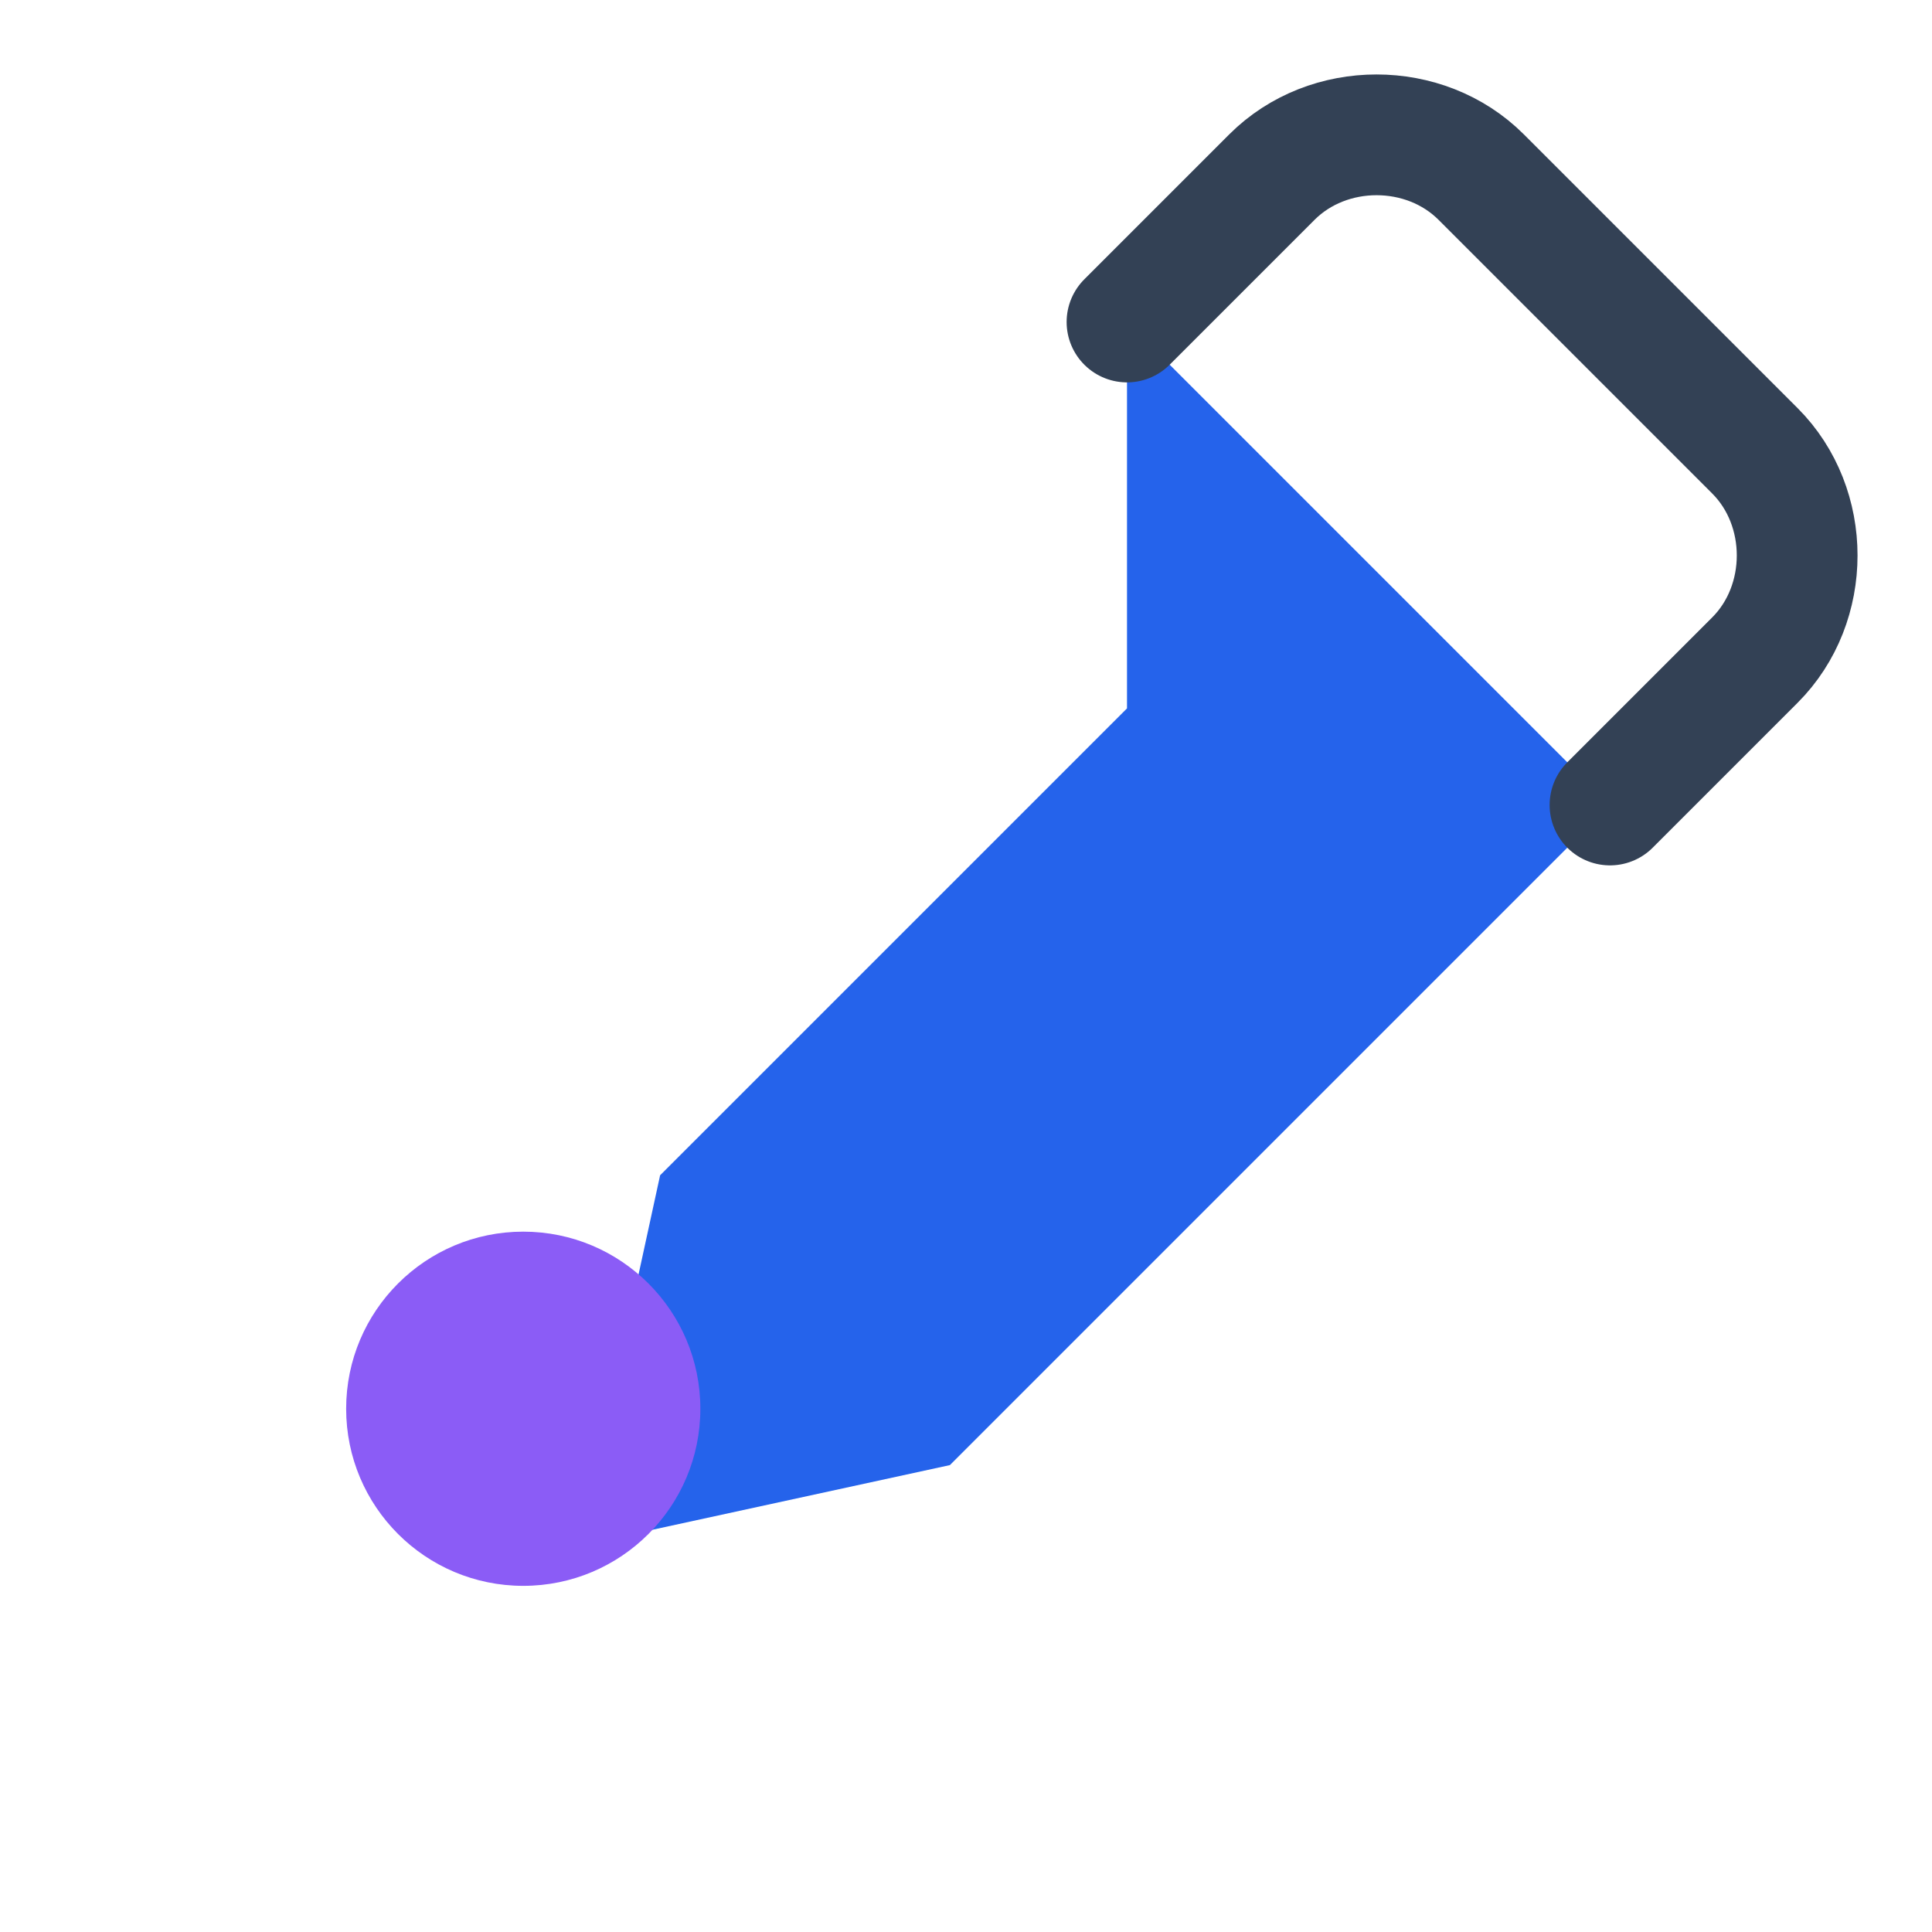
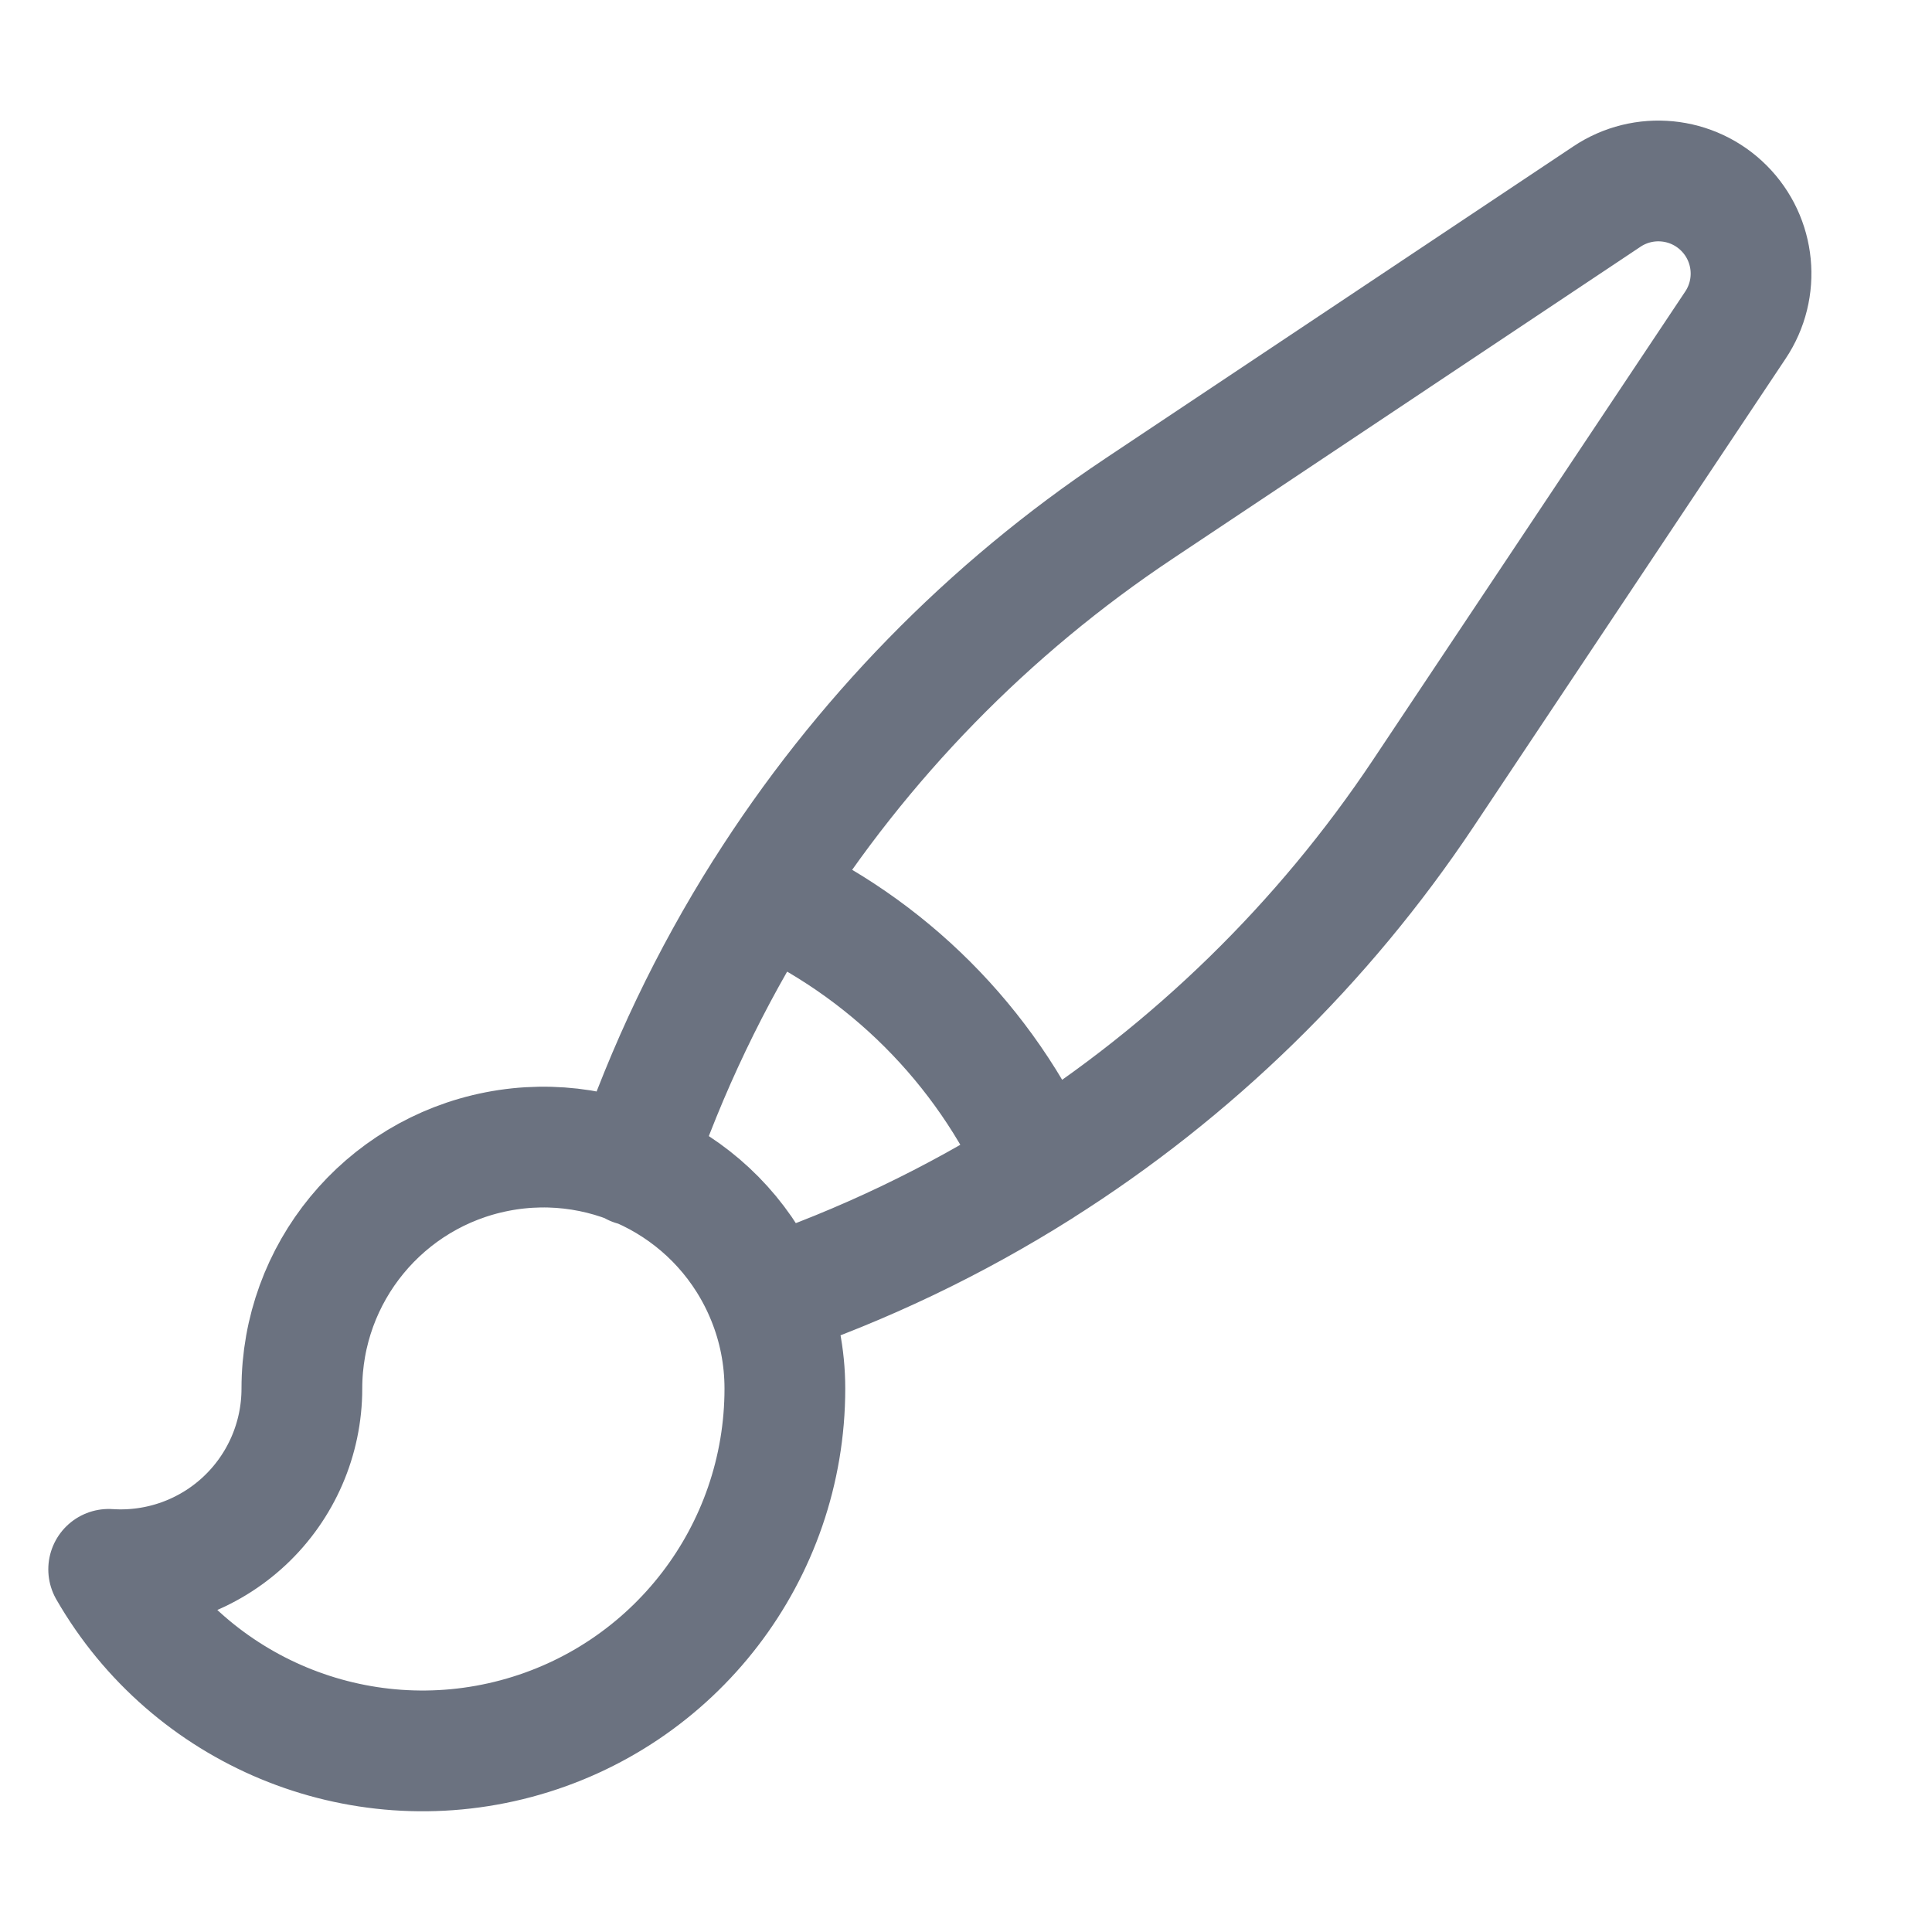
- <svg xmlns="http://www.w3.org/2000/svg" viewBox="0 0 24 24" fill="none">
-   <path d="M14 4L20 10L11.8 18.2L7.2 19.2L8.2 14.6L14 8.8V4Z" fill="#2563EB" />
-   <path d="M14 4L15.8 2.2C16.5 1.5 17.7 1.5 18.4 2.2L21.8 5.6C22.5 6.3 22.5 7.5 21.8 8.2L20 10" stroke="#334155" stroke-width="1.5" stroke-linecap="round" stroke-linejoin="round" />
-   <circle cx="6.5" cy="17.5" r="2.2" fill="#8B5CF6" />
+ <svg xmlns="http://www.w3.org/2000/svg" fill="none" viewBox="0 0 24 24" stroke-width="1.5" stroke="#6B7280" aria-hidden="true">
+   <path stroke-linecap="round" stroke-linejoin="round" d="M9.53 16.122a3 3 0 0 0-5.78 1.128 2.25 2.25 0 0 1-2.4 2.245 4.5 4.5 0 0 0 8.4-2.245c0-.399-.078-.78-.22-1.128Zm0 0a15.998 15.998 0 0 0 3.388-1.62m-5.043-.025a15.994 15.994 0 0 1 1.622-3.395m3.42 3.42a15.995 15.995 0 0 0 4.764-4.648l3.876-5.814a1.151 1.151 0 0 0-1.597-1.597L14.146 6.32a15.996 15.996 0 0 0-4.649 4.763m3.42 3.42a6.776 6.776 0 0 0-3.42-3.42" />
</svg>
